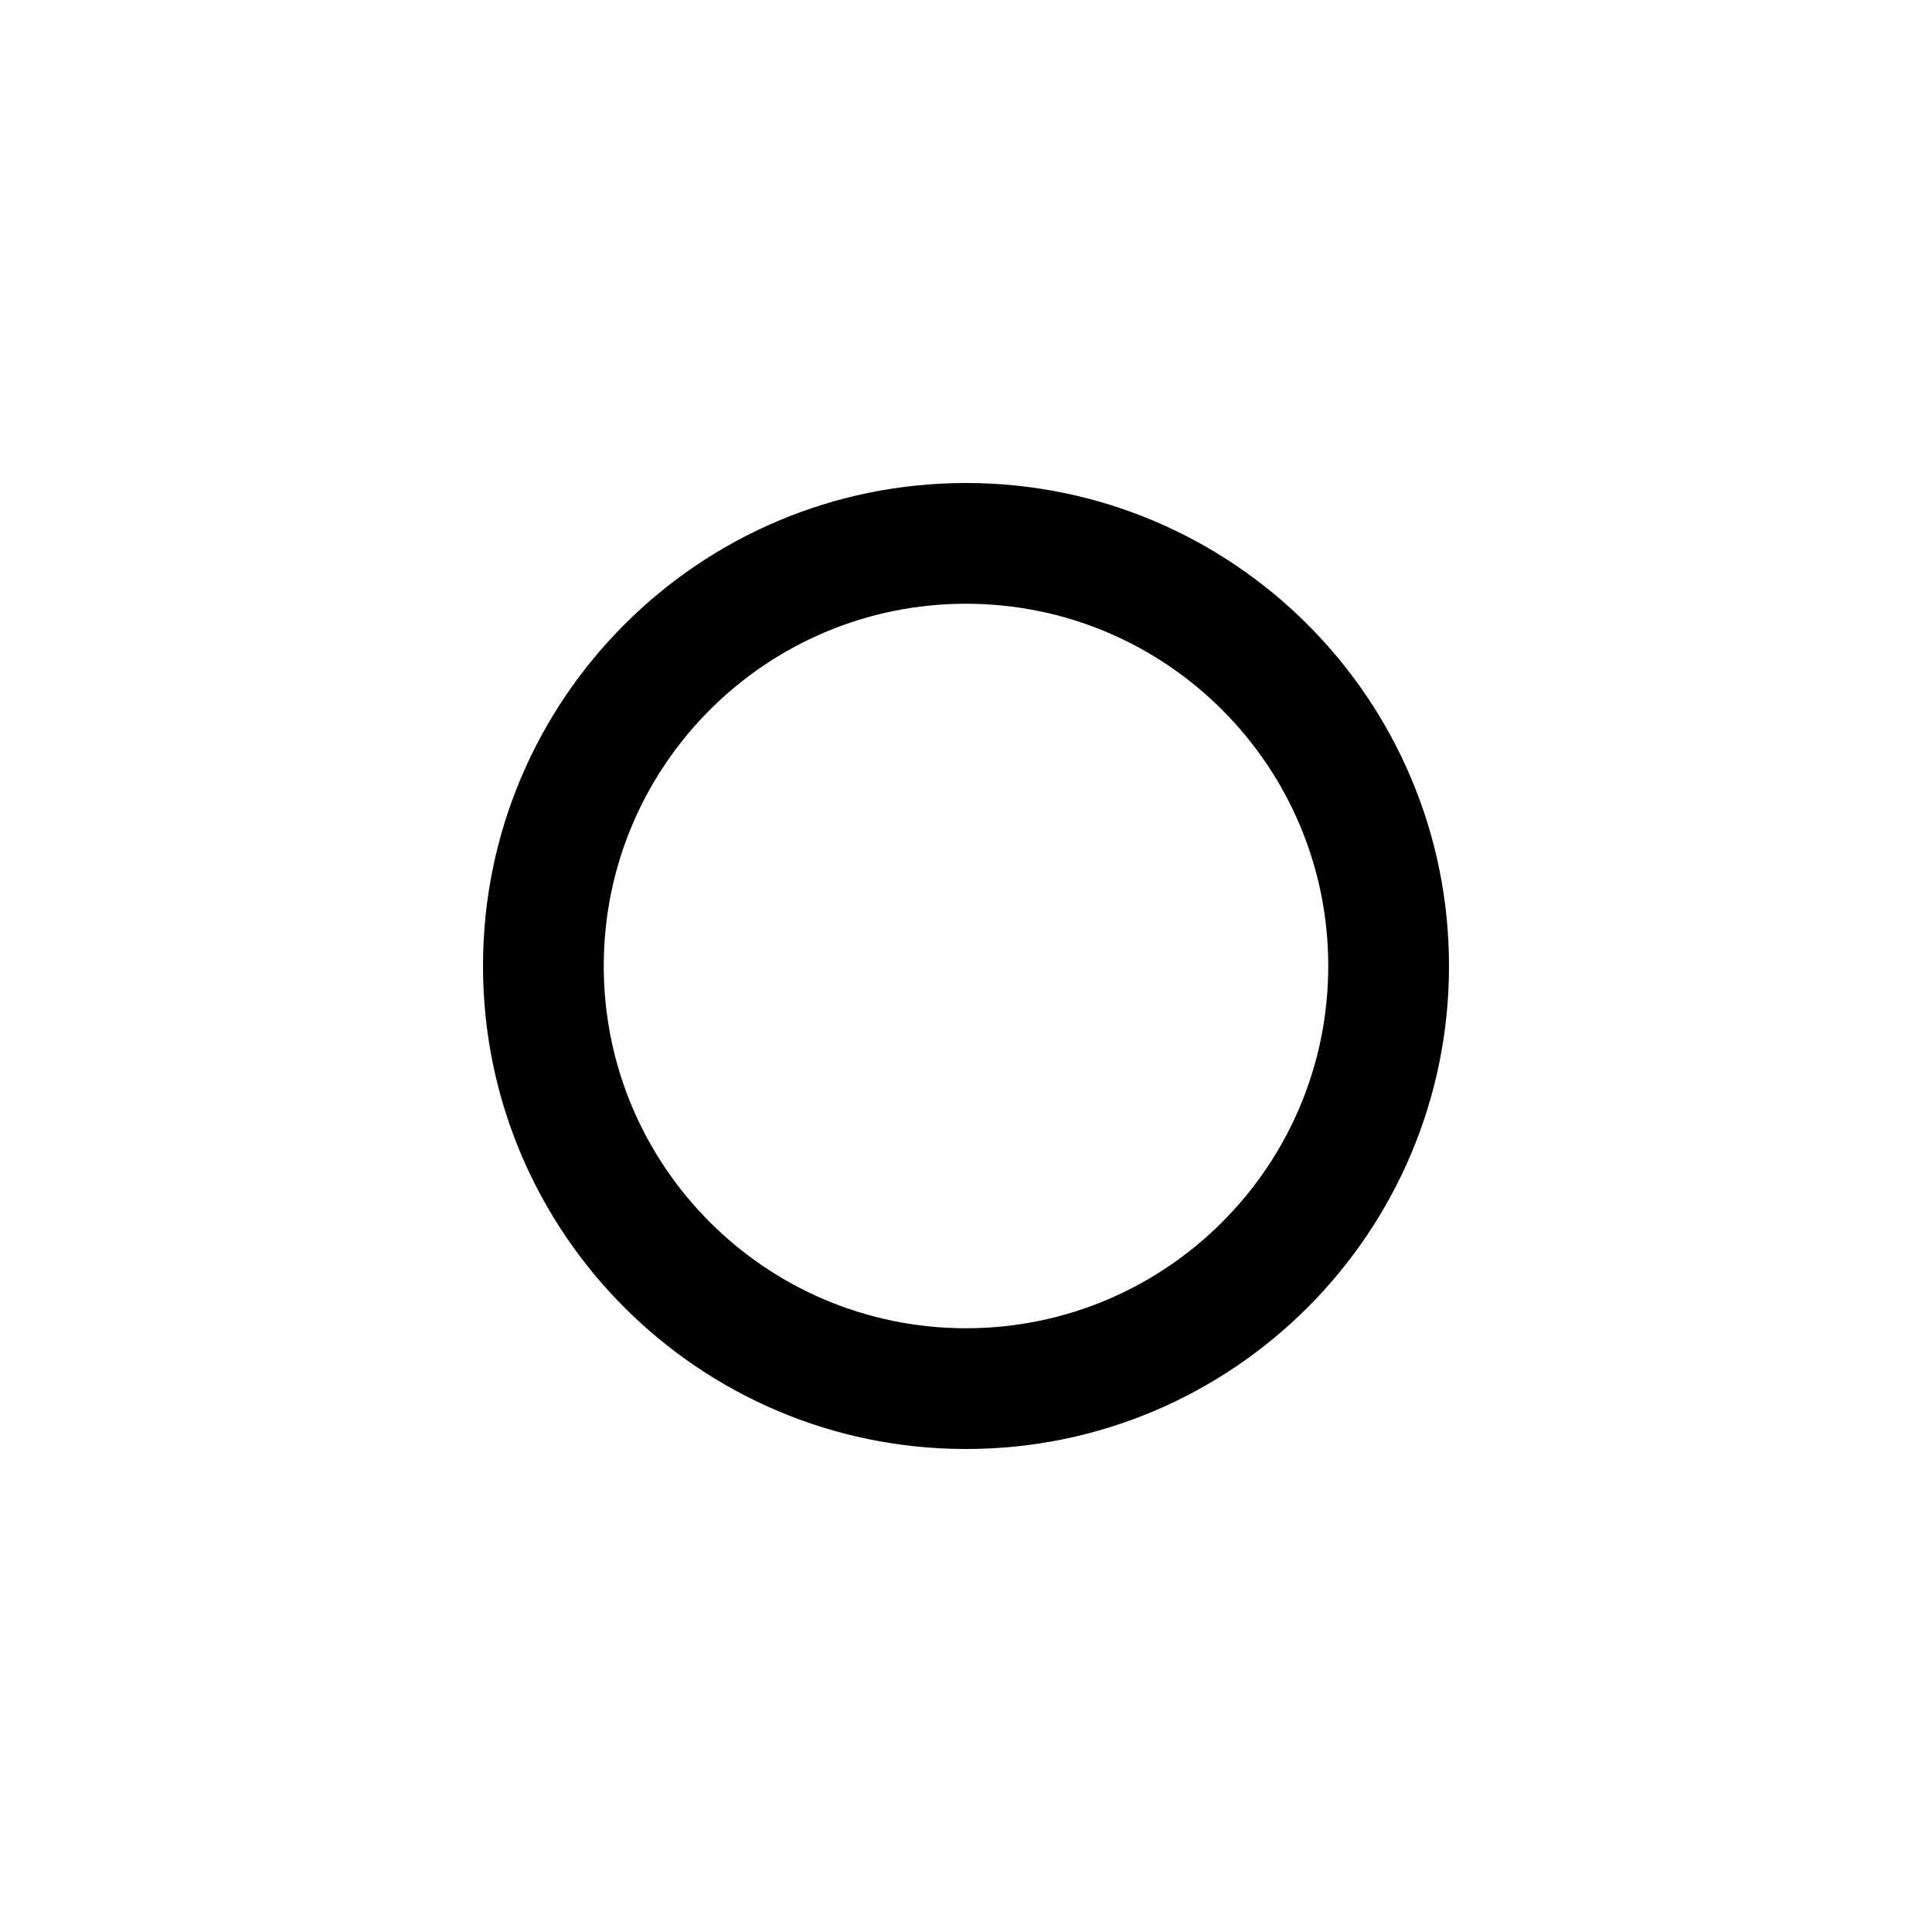
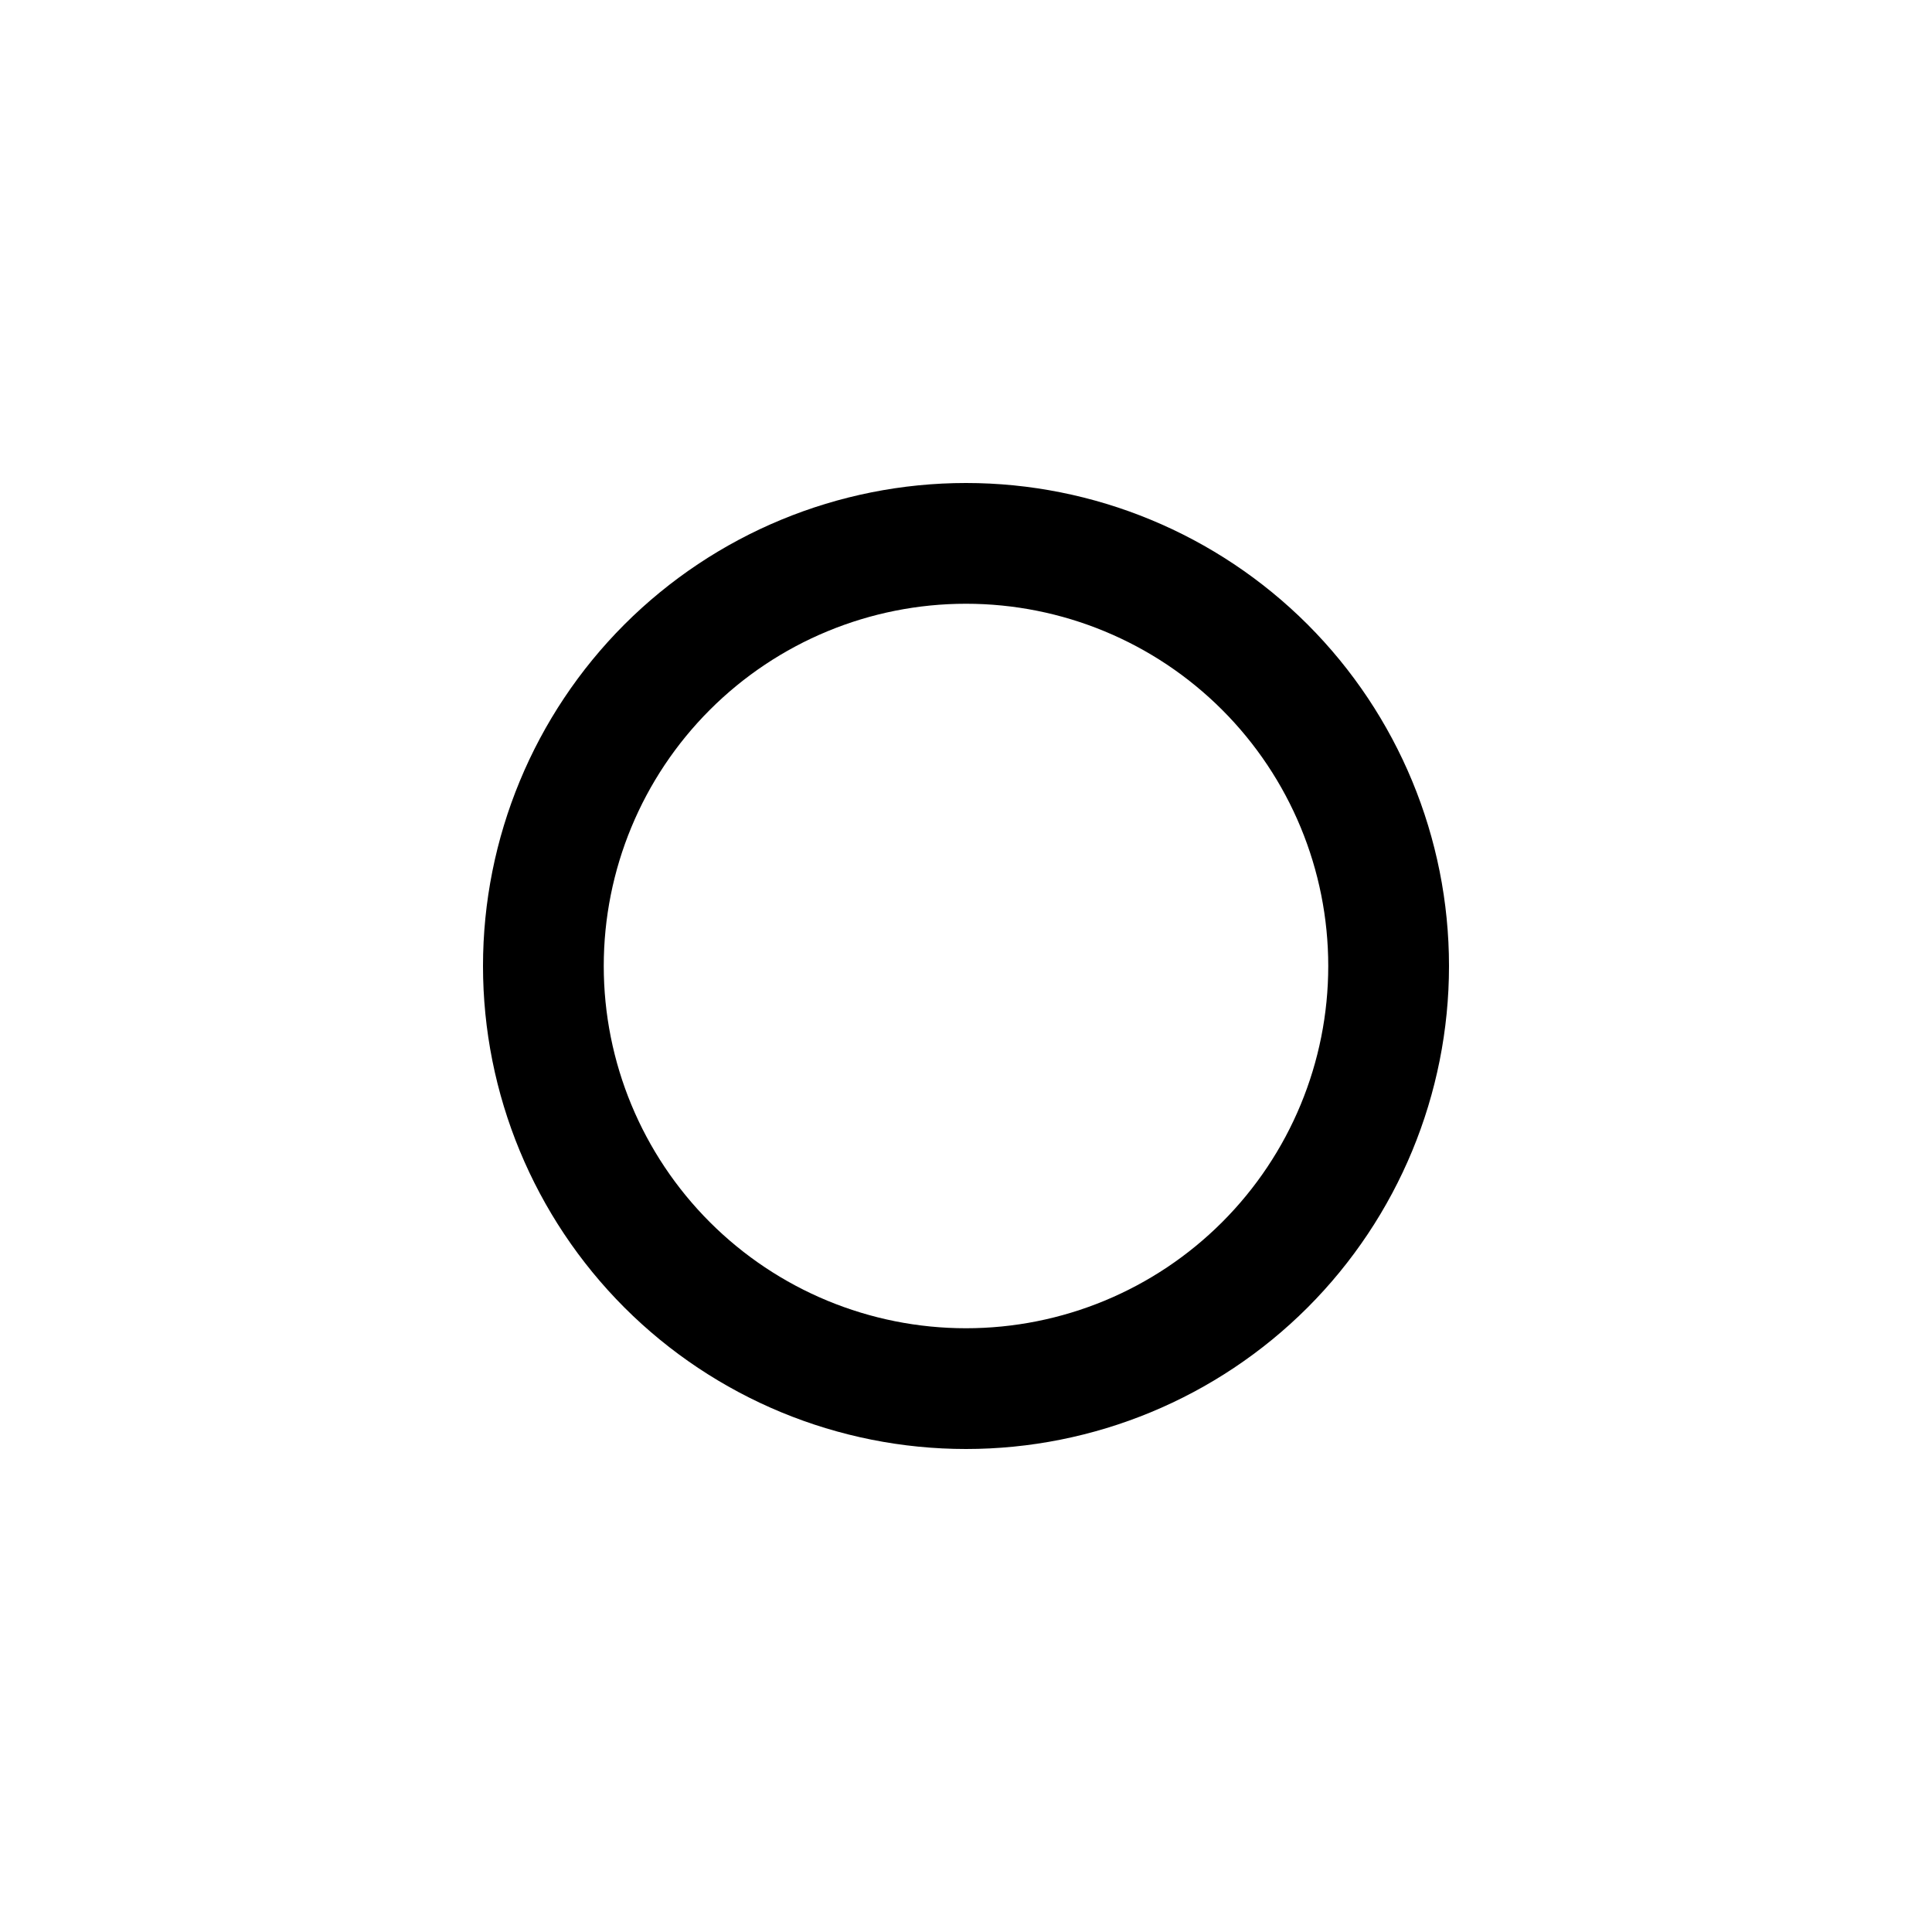
<svg xmlns="http://www.w3.org/2000/svg" width="24" height="24" viewBox="0 0 24 24">
-   <path fill-rule="evenodd" clip-rule="evenodd" d="M12 16.5a4.5 4.5 0 100-9 4.5 4.5 0 000 9zm0 1.5a6 6 0 100-12 6 6 0 000 12z" />
+   <path fill-rule="evenodd" clip-rule="evenodd" d="M12 16.5C13.194 16.5 14.338 16.026 15.182 15.182C16.026 14.338 16.5 13.194 16.5 12C16.5 10.806 16.026 9.662 15.182 8.818C14.338 7.974 13.194 7.5 12 7.5C10.806 7.5 9.662 7.974 8.818 8.818C7.974 9.662 7.5 10.806 7.5 12C7.5 13.194 7.974 14.338 8.818 15.182C9.662 16.026 10.806 16.5 12 16.5ZM12 18C13.591 18 15.117 17.368 16.243 16.243C17.368 15.117 18 13.591 18 12C18 10.409 17.368 8.883 16.243 7.757C15.117 6.632 13.591 6 12 6C10.409 6 8.883 6.632 7.757 7.757C6.632 8.883 6 10.409 6 12C6 13.591 6.632 15.117 7.757 16.243C8.883 17.368 10.409 18 12 18Z" />
</svg>
